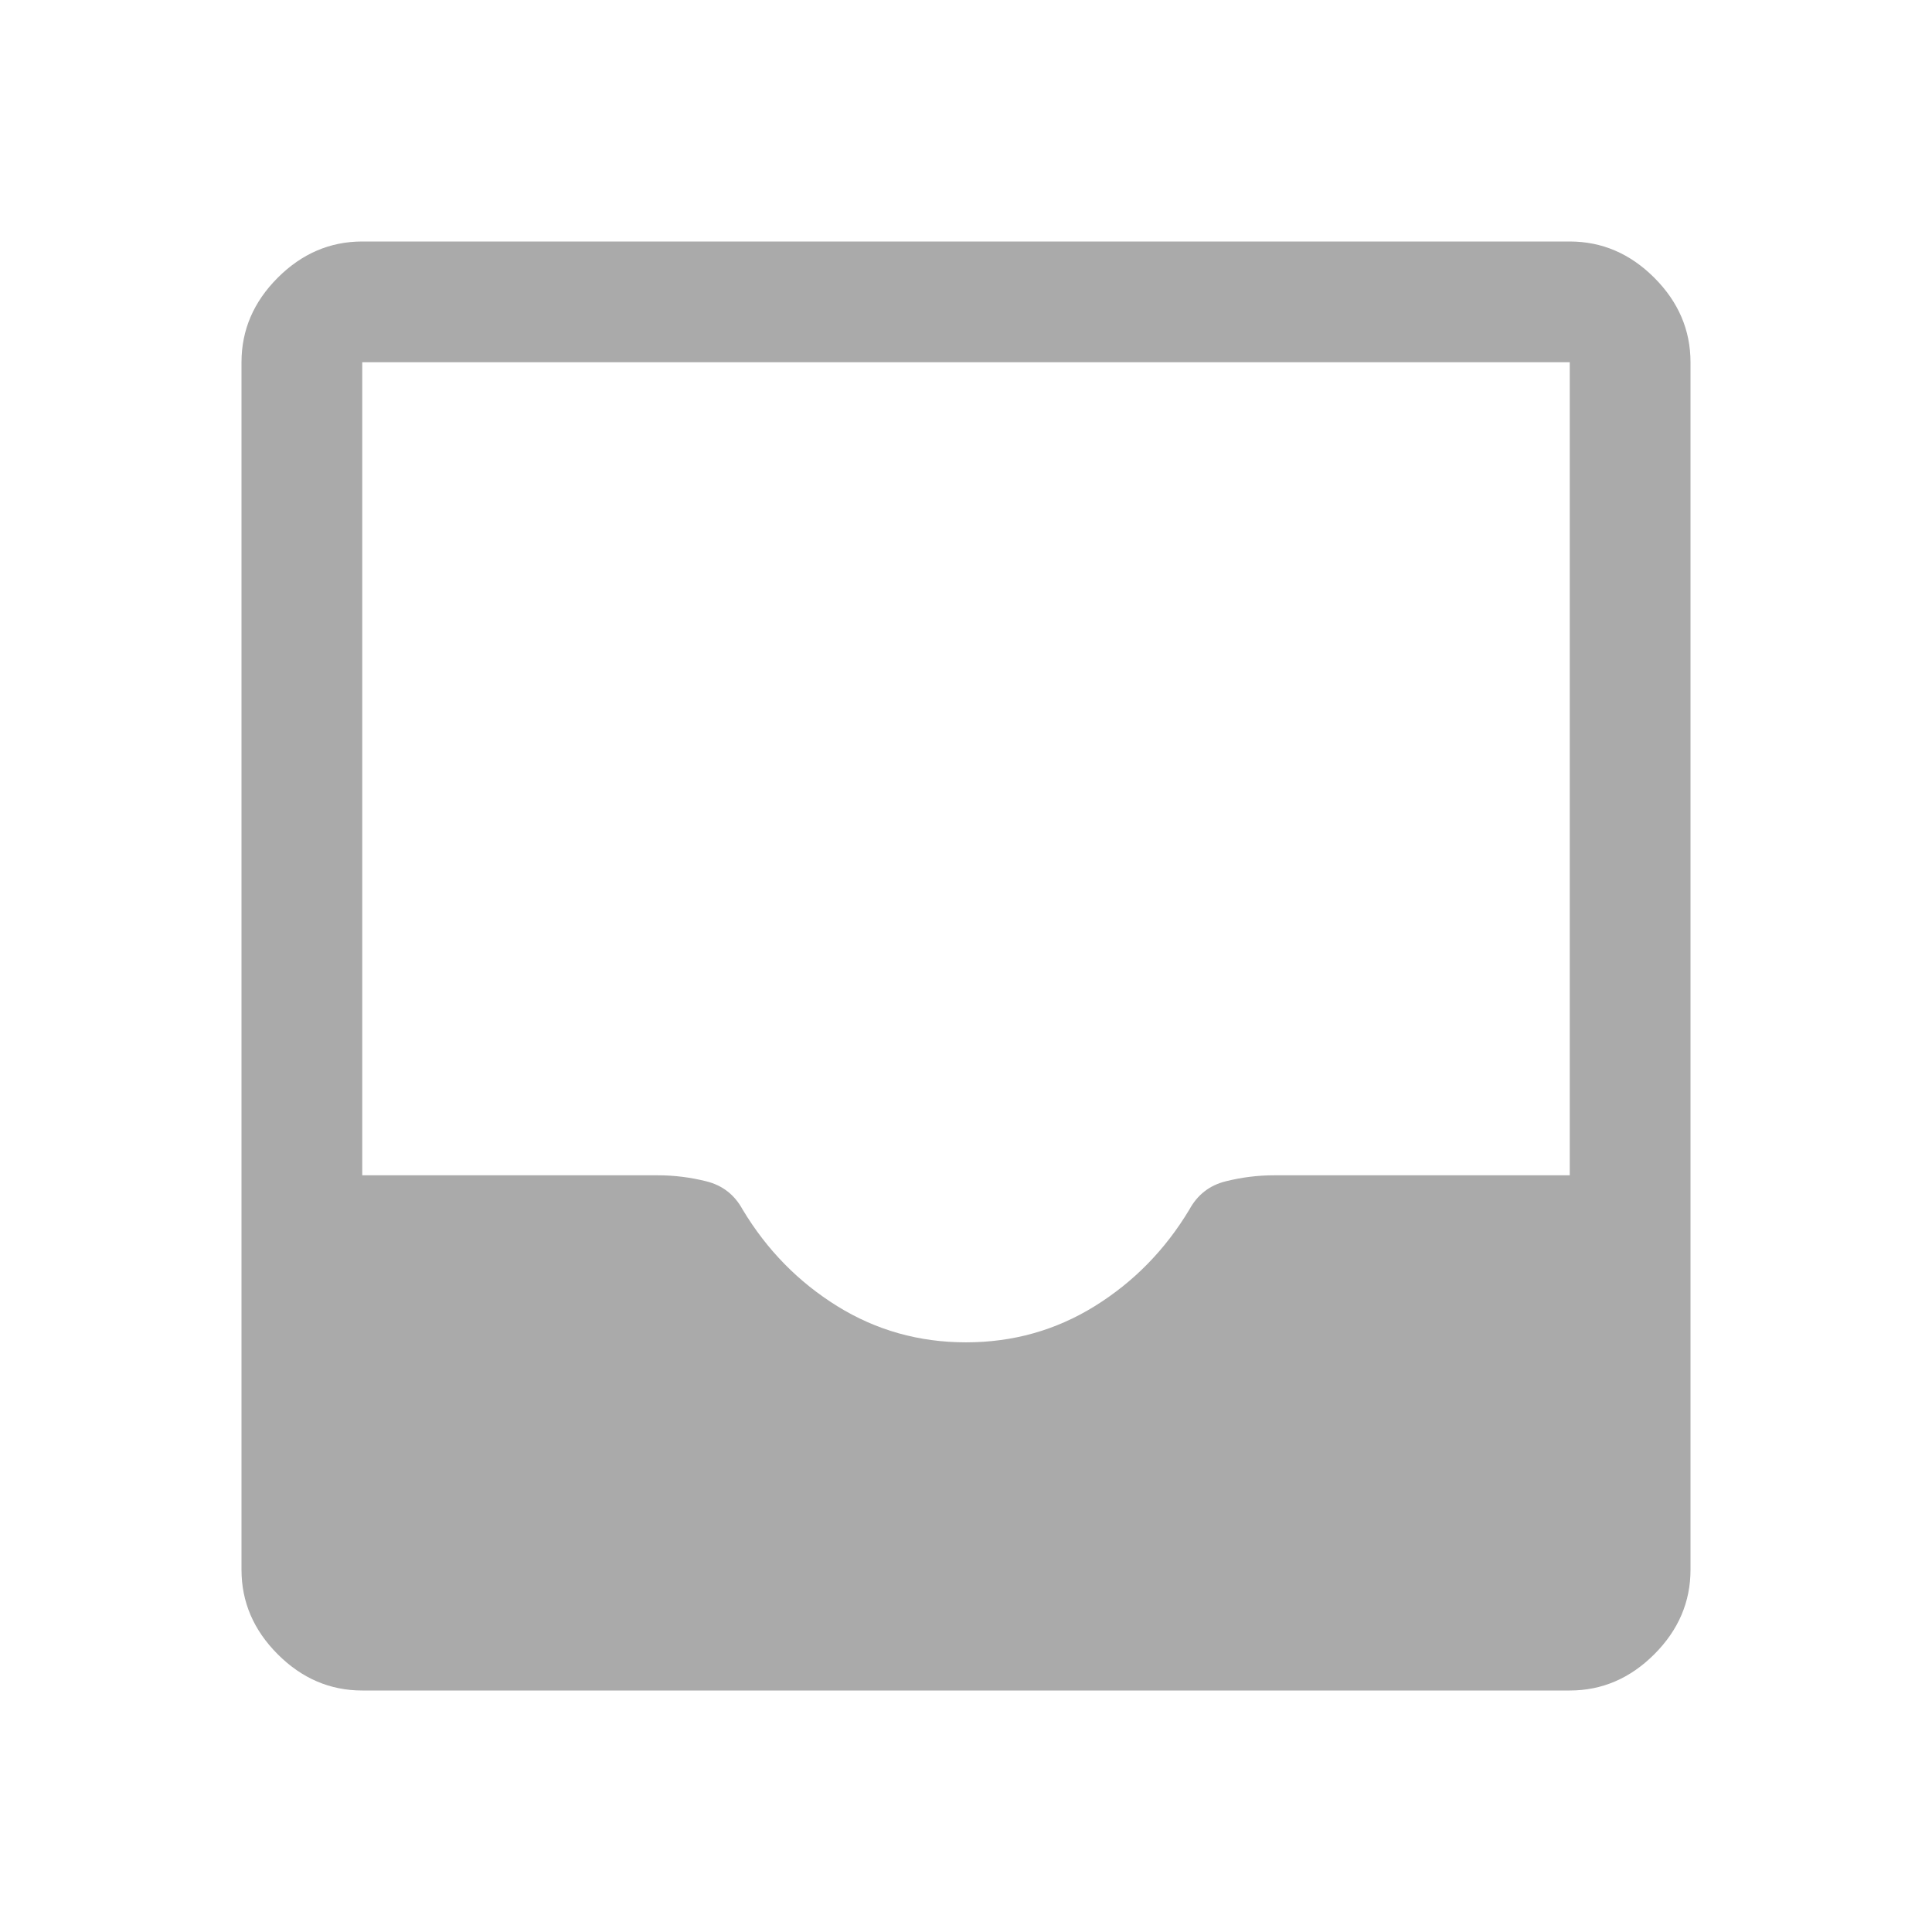
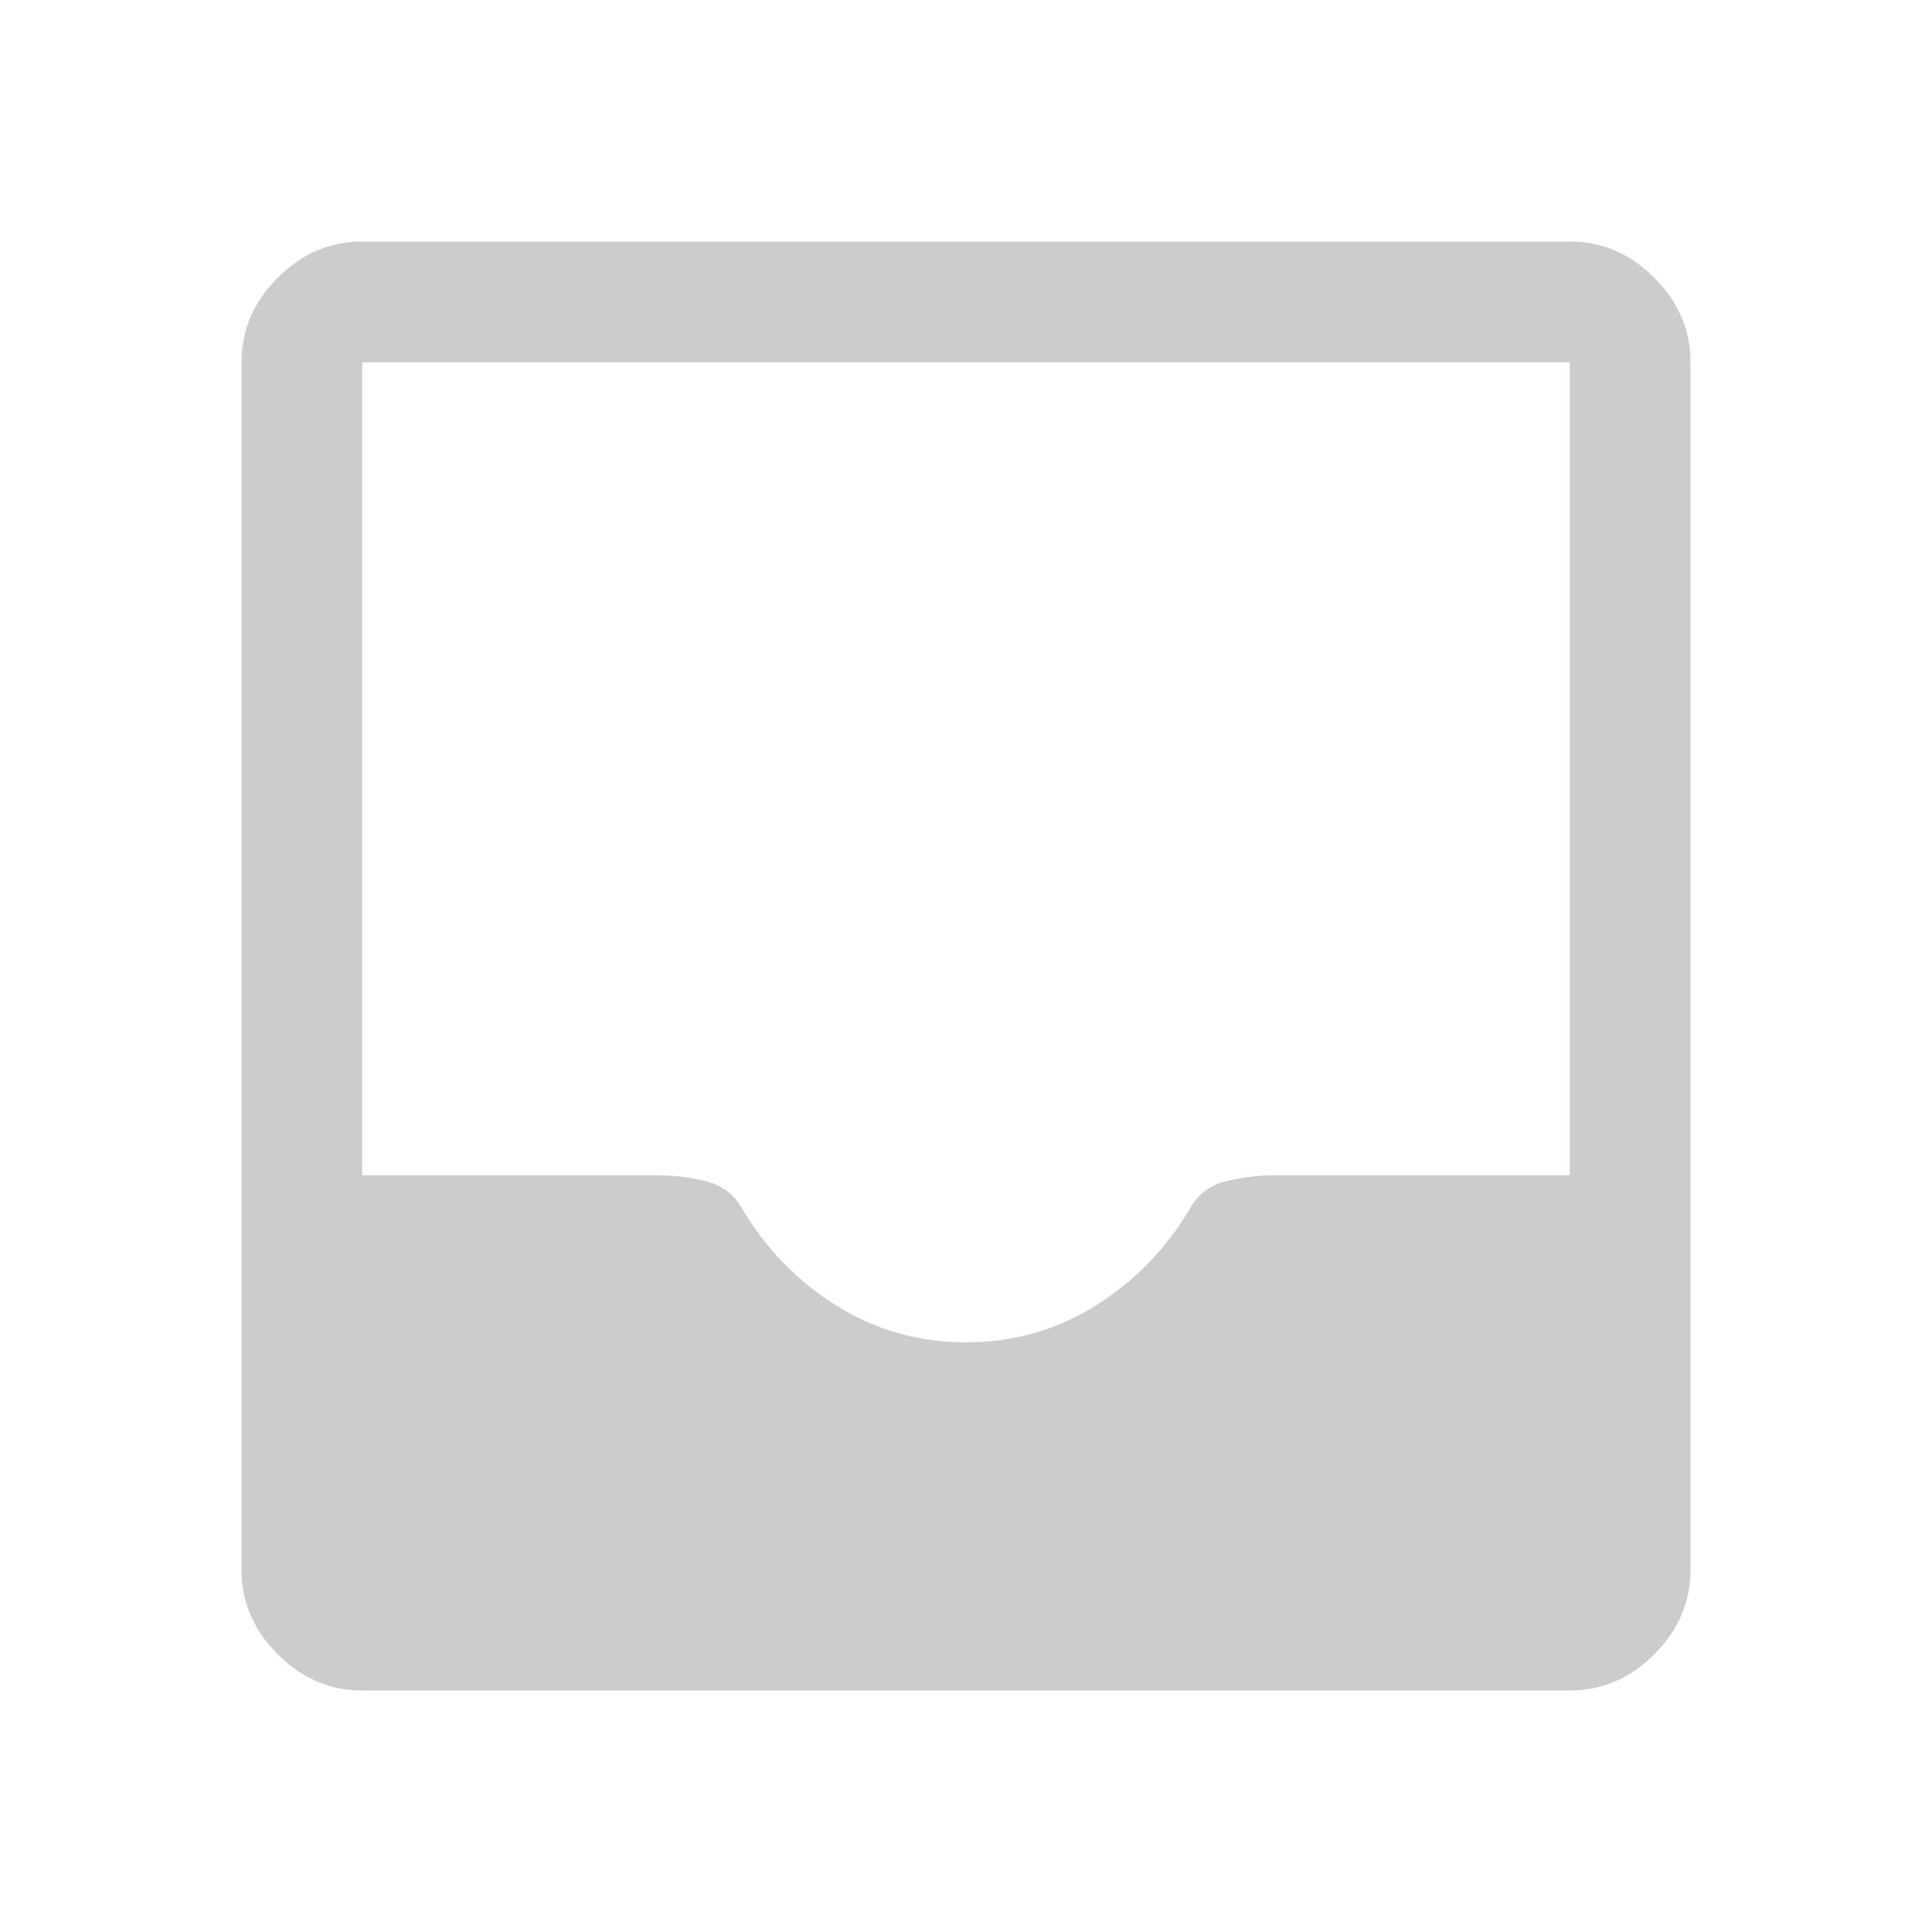
- <svg xmlns="http://www.w3.org/2000/svg" fill="#AAA" height="48" viewBox="0 -960 960 960" width="48">
+ <svg xmlns="http://www.w3.org/2000/svg" fill="#CCC" height="48" viewBox="0 -960 960 960" width="48">
  <path d="M180-120q-24 0-42-18t-18-42v-600q0-24 18-42t42-18h600q24 0 42 18t18 42v600q0 24-18 42t-42 18H180Zm300-173q35 0 64-18t47-48q6-11 18-14t24-3h147v-404H180v404h147q12 0 24 3t18 14q18 30 47 48t64 18Z" />
</svg>
